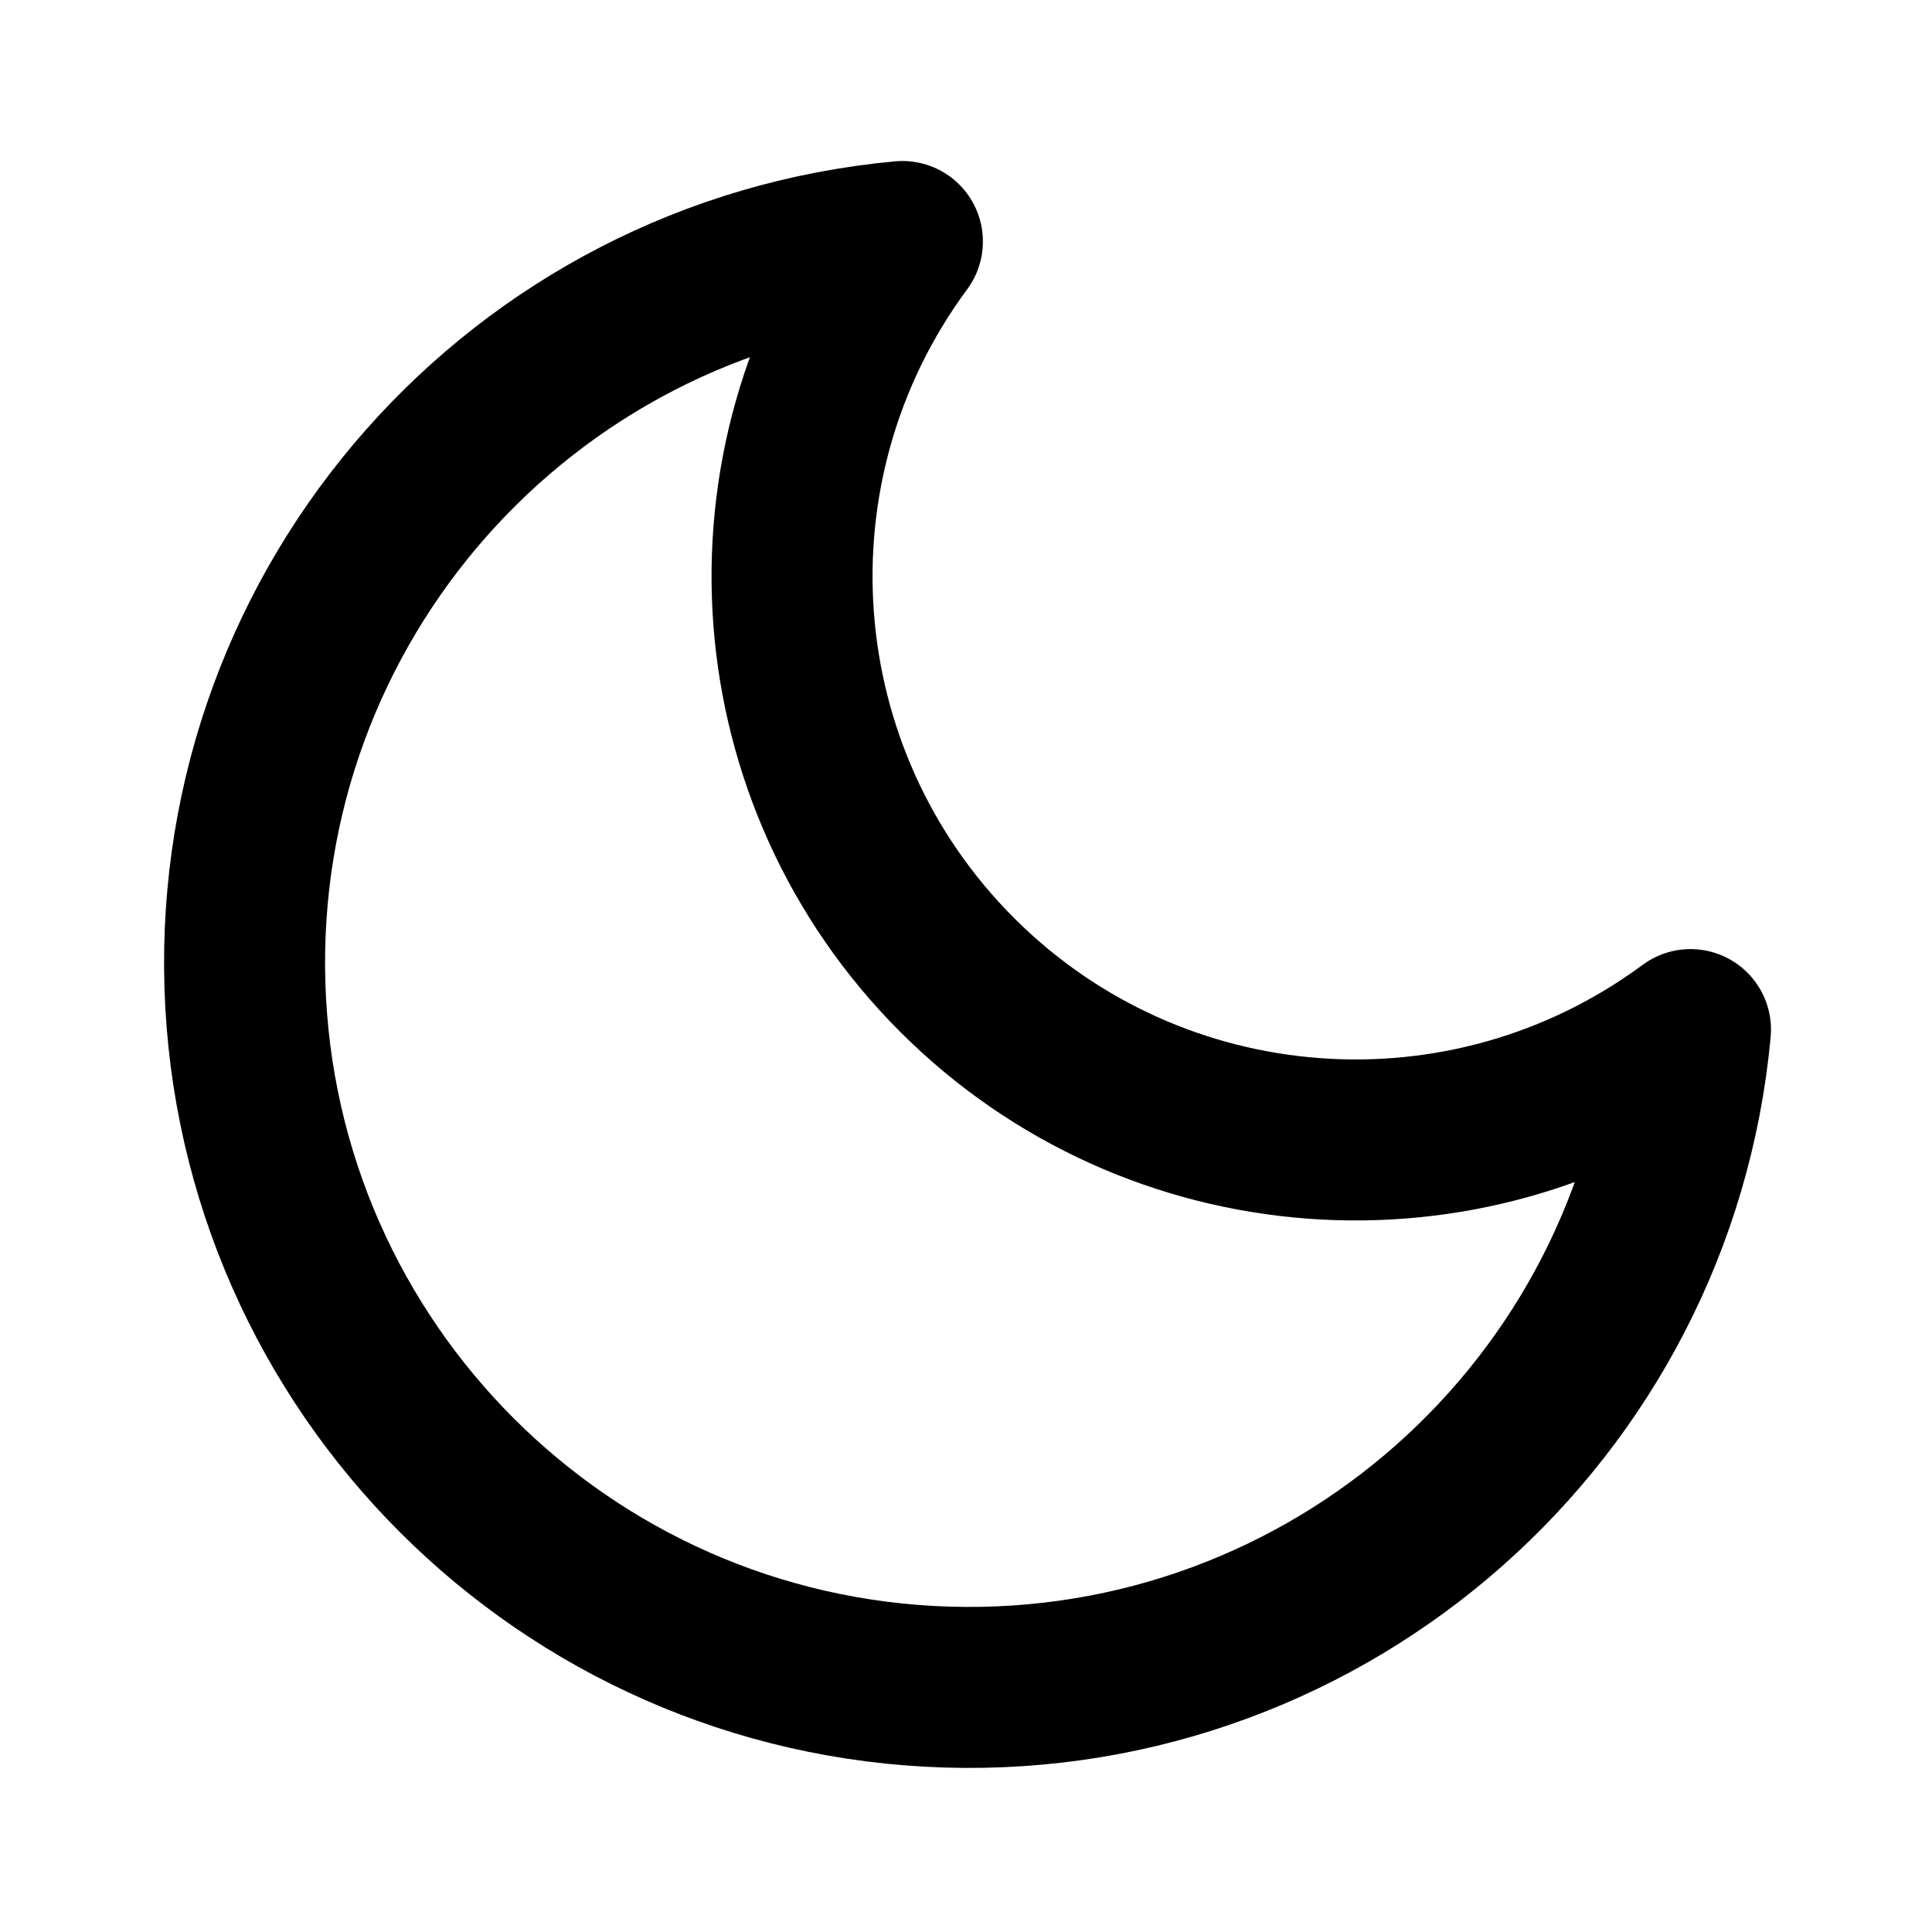
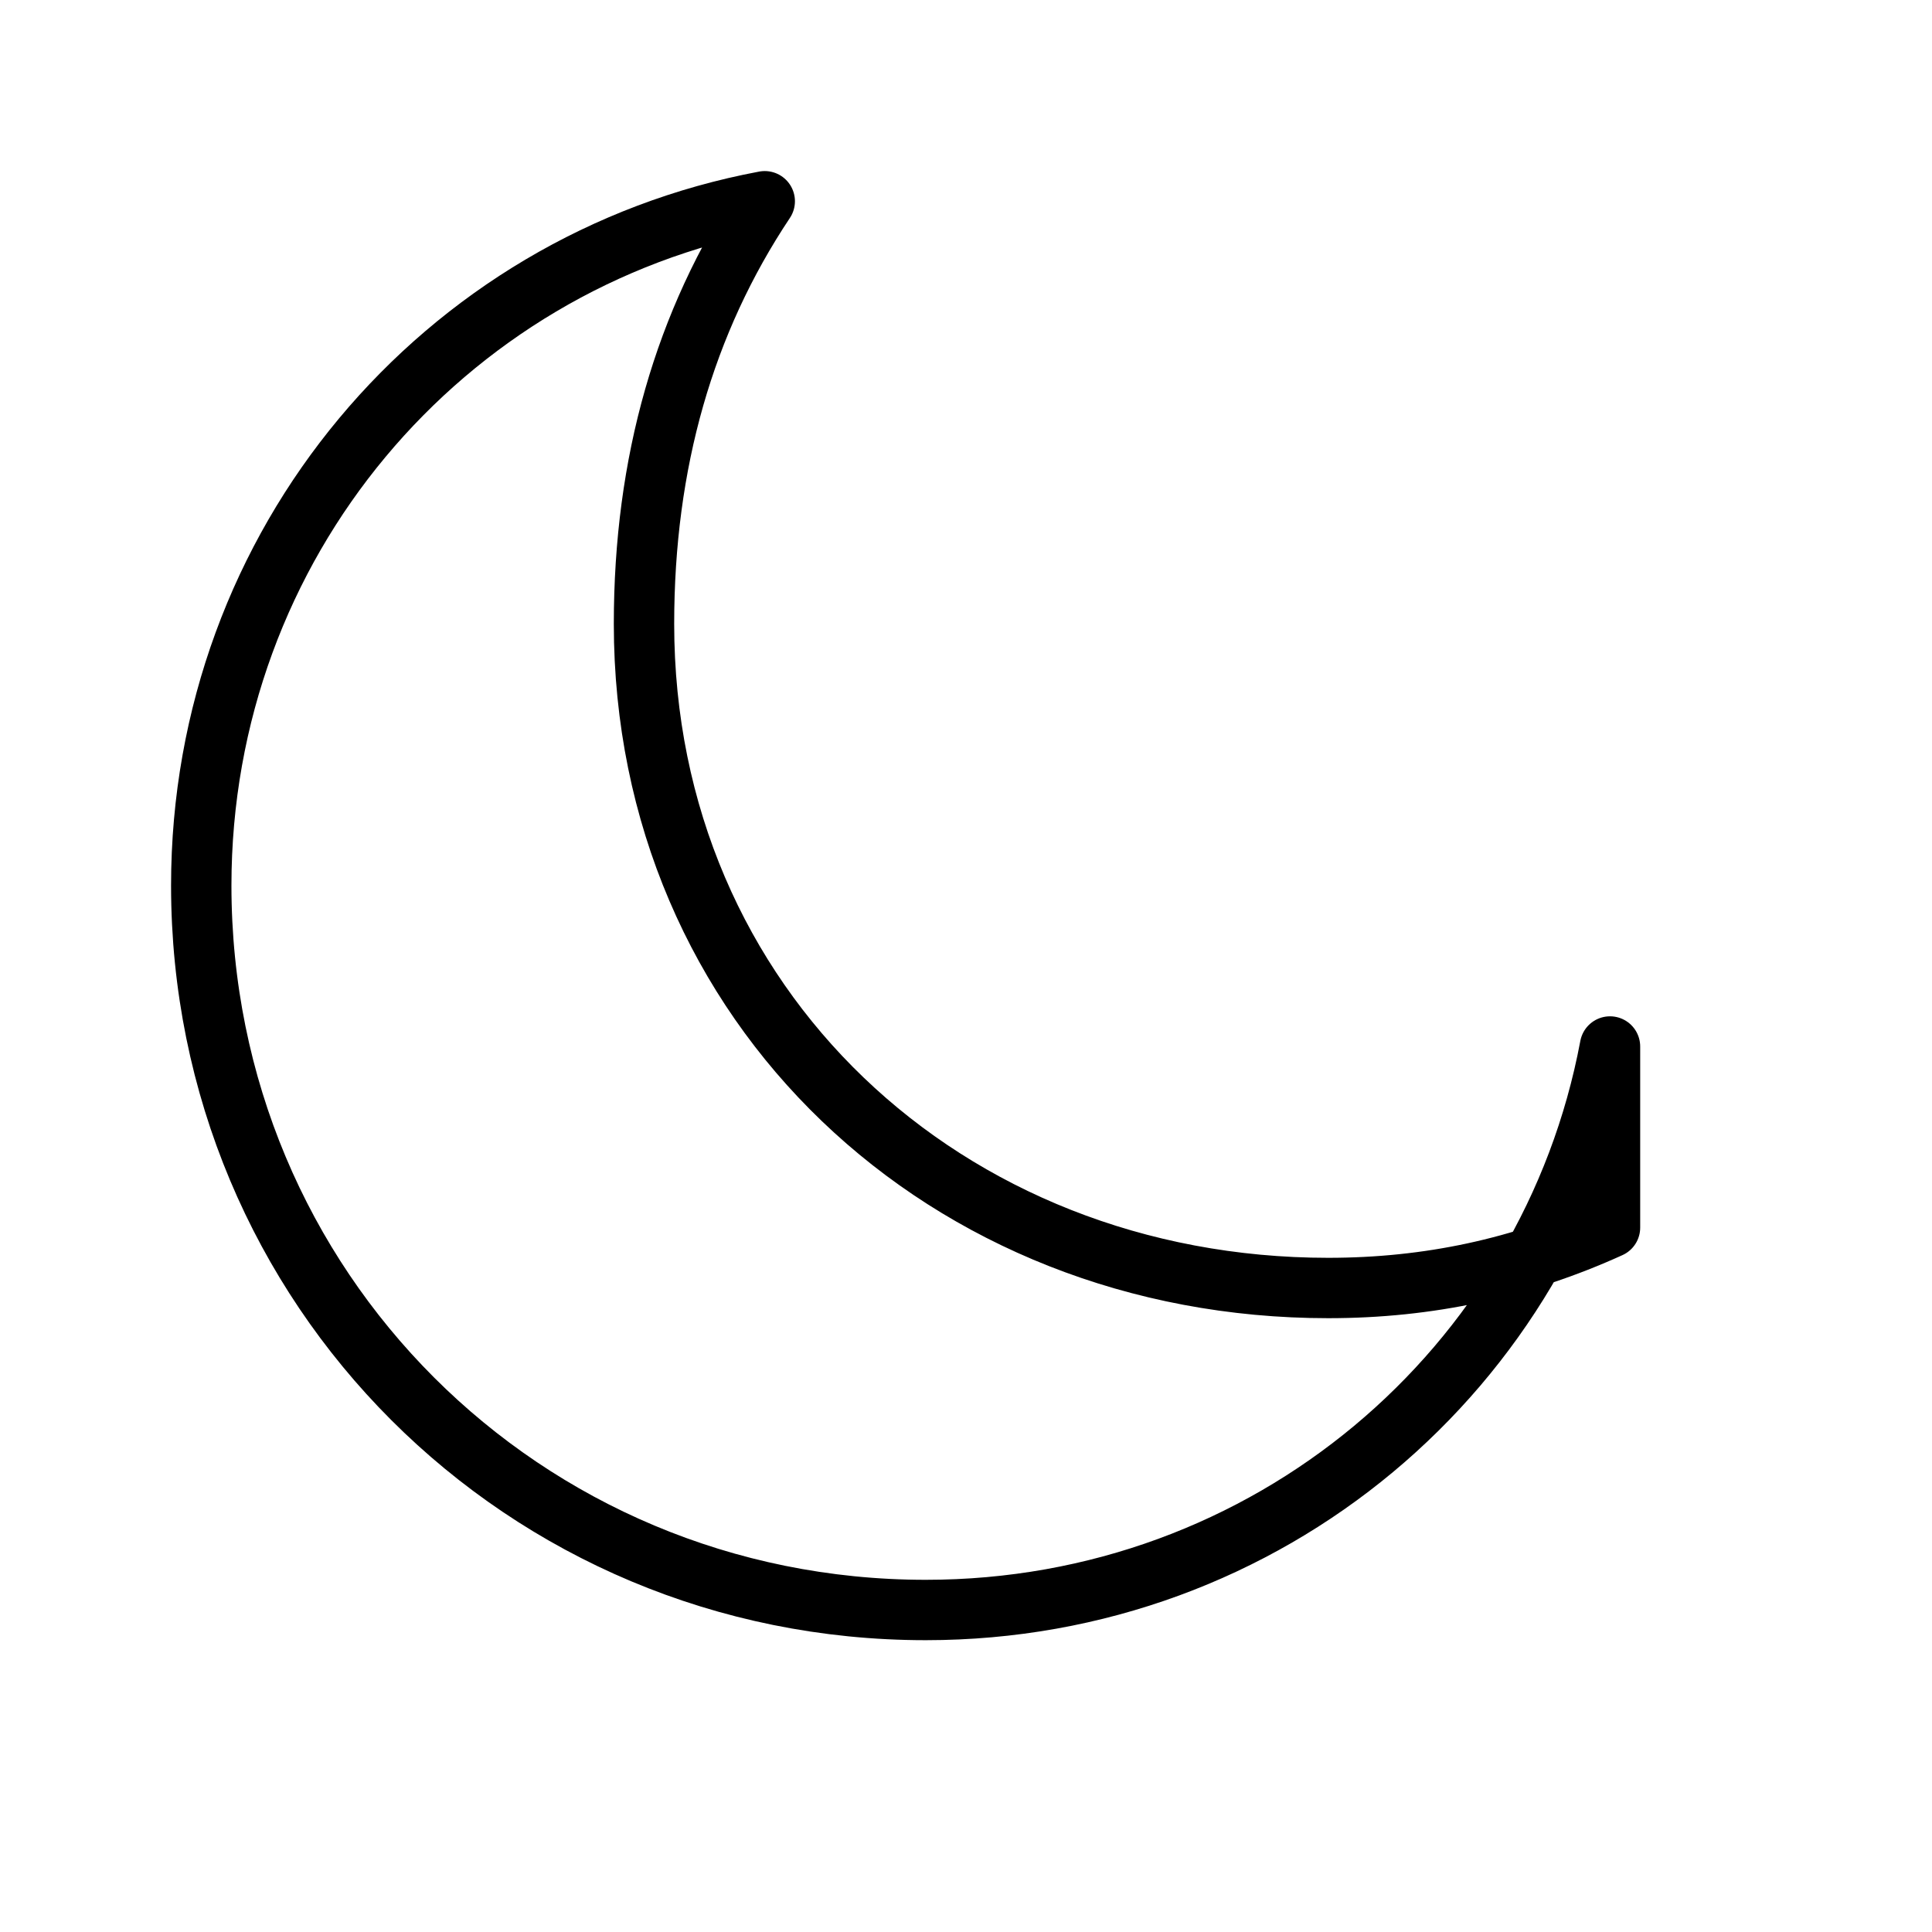
- <svg xmlns="http://www.w3.org/2000/svg" width="24" height="24" viewBox="0 0 24 24" fill="none" stroke="currentColor" stroke-width="2" stroke-linecap="round" stroke-linejoin="round">
-   <path d="M21 12.79A9 9 0 1 1 11.21 3 7 7 0 0 0 21 12.79z" />
+ <svg xmlns="http://www.w3.org/2000/svg" width="48" height="48" viewBox="0 0 48 48" fill="none" stroke="currentColor" stroke-width="1.5" stroke-linecap="round" stroke-linejoin="round">
+   <path d="M40 26c-1.5 8-8.5 14-17 14C13 40 5 32 5 22 5 13.5 11 6.5 19 5c-2 3-3 6.5-3 10.5C16 25 23.5 32 33 32c2.5 0 4.8-.5 7-1.5z" />
</svg>
